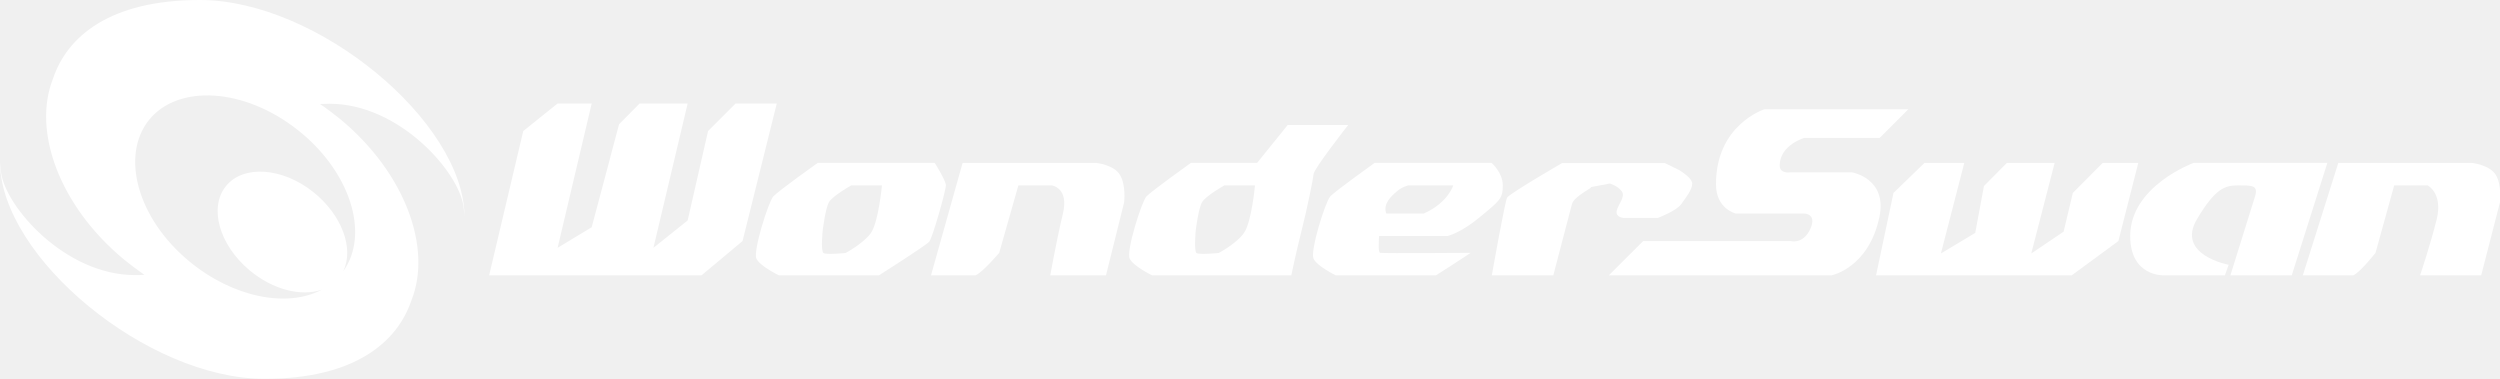
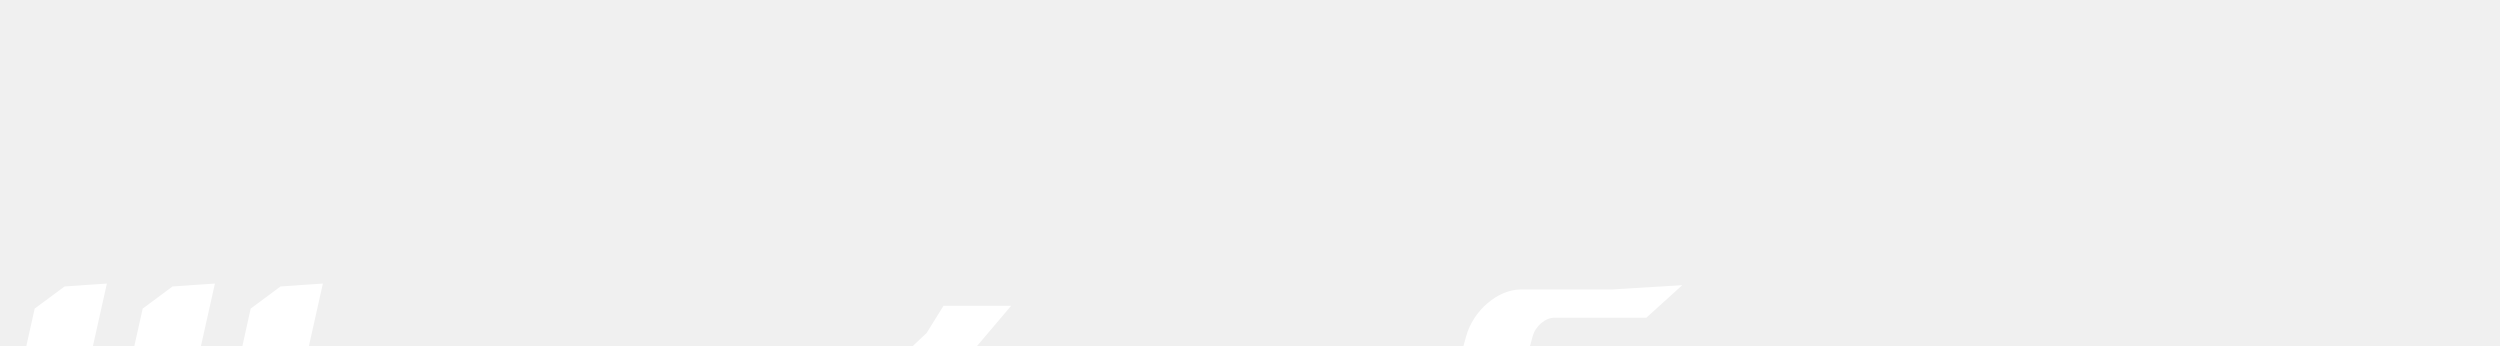
- <svg xmlns="http://www.w3.org/2000/svg" version="1.1">
-   <g transform="matrix(0.44, 0, 0, 0.44404, 0, 0)">
-     <polygon points="117.379 65.471 125.566 31.152 133.809 24.611 141.993 24.611 133.809 58.93 141.993 54.03 148.561 29.54 153.49 24.611 165.018 24.611 156.805 58.93 165.018 52.418 169.918 31.152 176.519 24.611 186.405 24.611 178.191 57.318 168.336 65.471" id="polygon9" style="fill-opacity: 1; fill: rgb(255, 255, 255);" />
-     <polygon points="450.199 65.471 454.38 45.877 461.816 38.738 471.372 38.738 465.761 60.275 474.002 55.375 476.091 44.235 481.591 38.738 493.058 38.738 487.442 60.275 495.211 55.078 497.42 45.877 504.586 38.738 513.13 38.738 508.351 57.318 497.15 65.471" id="polygon11" style="fill-opacity: 1; fill: rgb(255, 255, 255);" />
-     <path d="M 386.072 65.471 L 394.316 57.318 L 429.68 57.318 C 429.68 57.318 432.724 58.215 434.459 54.361 C 436.041 50.776 432.967 50.776 432.967 50.776 L 416.54 50.776 C 416.54 50.776 411.821 49.699 411.791 43.905 C 411.701 29.66 423.412 25.983 423.412 25.983 L 457.935 25.983 L 451.066 32.794 L 432.967 32.794 C 432.967 32.794 427.2 34.439 427.08 39.248 C 426.993 41.428 429.68 40.981 429.68 40.981 L 444.432 40.981 C 444.432 40.981 452.975 42.413 451.003 51.614 C 448.433 63.712 439.532 65.471 439.532 65.471 L 386.072 65.471 L 386.072 65.471 Z" id="path13" style="fill-opacity: 1; fill: rgb(255, 255, 255);" />
-     <path d="M 357.997 65.471 L 372.749 65.471 L 377.228 48.507 C 377.769 46.534 382.965 44.295 381.59 44.535 C 380.245 44.772 386.309 43.637 386.309 43.637 C 386.309 43.637 388.222 44.175 389.176 45.49 C 390.164 46.772 388.222 48.687 387.952 50.179 C 387.684 51.671 389.597 51.821 389.597 51.821 L 397.84 51.821 C 397.84 51.821 402.259 50.179 403.454 48.537 C 404.622 46.865 406.081 45.132 406.081 43.667 C 406.081 42.205 402.827 40.383 402.827 40.383 L 399.512 38.771 L 374.872 38.771 C 374.872 38.771 363.074 45.523 361.702 46.925 C 361.222 47.342 357.997 65.471 357.997 65.471 Z" id="path15" style="fill-opacity: 1; fill: rgb(255, 255, 255);" />
-     <path d="M 185.537 46.745 C 184.402 48.056 180.701 59.587 181.505 61.466 C 182.34 63.292 186.912 65.468 186.912 65.468 L 210.925 65.468 C 210.925 65.468 222.123 58.449 222.99 57.465 C 223.825 56.45 226.992 45.25 226.992 44.082 C 226.992 42.917 224.305 38.735 224.305 38.735 L 196.227 38.735 C 196.23 38.738 186.705 45.43 185.537 46.745 Z M 204.264 44.085 L 211.643 44.085 C 211.643 44.085 210.805 52.959 208.956 55.465 C 207.074 57.975 202.922 60.155 202.922 60.155 C 202.922 60.155 198.263 60.632 197.605 60.155 C 196.918 59.617 197.425 54.808 197.425 54.808 C 197.425 54.808 198.053 49.611 198.92 48.086 C 199.758 46.594 204.264 44.085 204.264 44.085 Z" id="path17" style="fill-opacity: 1; fill: rgb(255, 255, 255);" />
-     <path d="M 275.081 46.745 C 273.947 48.056 270.245 59.587 271.08 61.466 C 271.917 63.292 276.456 65.468 276.456 65.468 L 309.878 65.468 C 309.878 65.468 310.983 60.155 312.358 54.775 C 313.669 49.729 315.225 41.965 315.225 41.392 C 315.225 40.197 323.528 29.717 323.528 29.717 L 309.013 29.717 L 301.667 38.735 L 285.775 38.735 C 285.808 38.738 276.279 45.43 275.081 46.745 Z M 293.808 44.085 L 301.157 44.085 C 301.157 44.085 300.35 52.959 298.467 55.465 C 296.645 57.975 292.463 60.155 292.463 60.155 C 292.463 60.155 287.807 60.632 287.117 60.155 C 286.489 59.617 286.939 54.808 286.939 54.808 C 286.939 54.808 287.567 49.611 288.461 48.086 C 289.299 46.594 293.808 44.085 293.808 44.085 Z" id="path19" style="fill-opacity: 1; fill: rgb(255, 255, 255);" />
-     <path d="M 223.414 65.471 L 230.997 38.738 L 263.076 38.738 C 263.076 38.738 267.318 39.185 268.75 41.575 C 270.245 43.968 269.768 48.086 269.768 48.086 L 265.406 65.471 L 252.026 65.471 C 252.026 65.471 253.578 56.957 255.073 50.776 C 256.565 44.592 252.383 44.085 252.383 44.085 L 244.38 44.085 L 239.781 60.125 C 239.781 60.125 235.779 64.784 234.107 65.471 L 223.414 65.471 Z" id="path21" style="fill-opacity: 1; fill: rgb(255, 255, 255);" />
-     <path d="M 552.613 65.471 L 561.126 38.738 L 593.206 38.738 C 593.206 38.738 597.418 39.185 598.91 41.575 C 600.405 43.968 599.928 48.086 599.928 48.086 L 595.415 65.471 L 580.751 65.471 C 580.751 65.471 583.2 58.305 584.755 52.088 C 586.247 45.937 582.573 44.085 582.573 44.085 L 574.539 44.085 L 570.057 60.122 C 570.057 60.122 566.356 64.781 564.714 65.471 L 552.613 65.471 Z" id="path23" style="fill-opacity: 1; fill: rgb(255, 255, 255);" />
-     <path d="M 319.196 46.745 C 318.031 48.056 314.387 59.587 315.195 61.466 C 316.002 63.292 320.541 65.468 320.541 65.468 L 344.584 65.468 C 344.584 65.468 349.364 62.481 352.918 60.122 C 352.918 60.122 332.489 60.272 331.234 60.122 C 330.667 60.061 330.877 57.585 330.937 56.123 L 347.364 56.123 C 347.364 56.123 350.528 55.435 355.248 51.521 C 360.027 47.609 360.624 47.189 360.624 44.082 C 360.624 41.008 357.934 38.735 357.934 38.735 L 329.862 38.735 C 329.919 38.738 320.364 45.43 319.196 46.745 Z M 337.956 44.085 L 348.736 44.085 C 348.736 44.085 347.541 48.176 341.66 50.776 L 332.669 50.776 C 331.802 48.447 333.924 46.594 335.119 45.577 C 336.371 44.442 337.956 44.085 337.956 44.085 Z" id="path25" style="fill-opacity: 1; fill: rgb(255, 255, 255);" />
-     <path d="M 535.231 65.471 C 535.231 65.471 539.77 51.106 541.205 46.504 C 541.922 43.998 540.25 44.085 537.083 44.085 C 533.916 44.085 531.616 44.772 527.227 52.088 C 522.091 60.632 534.814 62.961 534.814 62.961 L 533.916 65.468 L 519.221 65.468 C 519.221 65.468 511.188 65.798 511.188 56.123 C 511.188 44.235 526.39 38.735 526.39 38.735 L 558.497 38.735 L 549.956 65.468 L 535.231 65.468 L 535.231 65.471 Z" id="path27" style="fill-opacity: 1; fill: rgb(255, 255, 255);" />
-     <path d="M 76.792 24.731 C 77.536 24.704 78.314 24.671 79.091 24.671 C 95.816 24.671 110.153 40.888 111.228 49.131 C 111.348 49.999 111.408 50.776 111.468 51.431 C 111.258 28.912 76.164 0 47.969 0 C 26.223 0 16.07 8.781 12.723 18.697 C 7.706 31.212 14.308 49.014 29.72 61.677 C 31.362 62.991 32.974 64.213 34.646 65.351 C 33.929 65.411 33.154 65.411 32.377 65.411 C 15.65 65.411 1.312 49.194 0.237 40.951 C 0.15 40.083 0.06 39.309 0 38.651 C 0.207 61.169 35.304 90.082 63.499 90.082 C 85.242 90.082 95.398 81.274 98.743 71.385 C 103.762 58.9 97.161 41.101 81.748 28.405 C 80.103 27.09 78.491 25.865 76.792 24.731 Z M 45.397 62.127 C 32.974 51.941 28.849 36.976 35.808 28.462 C 42.827 19.951 58.66 20.936 71.382 30.855 C 83.985 40.65 88.824 55.582 82.373 64.483 C 85.002 59.137 82.075 51.103 75.144 45.637 C 67.708 39.783 58.359 39.185 54.238 44.235 C 50.086 49.281 52.565 58.182 59.854 64.243 C 65.498 68.935 72.337 70.575 77.236 68.875 C 68.965 73.267 55.913 70.758 45.397 62.127 Z" id="path29" style="fill-opacity: 1; fill: rgb(255, 255, 255);" />
-   </g>
+ <svg xmlns="http://www.w3.org/2000/svg" version="1.1" id="svg152" style="fill:none">
+   <defs id="defs156" />
+   <path d="m 178.116,110.813 c -0.302,0.414 -0.638,0.806 -0.895,1.243 -1.656,2.787 -3.28,5.597 -4.937,8.385 -0.224,0.381 -0.493,0.784 -0.84,1.041 -1.914,1.355 -3.851,2.664 -5.798,3.974 -0.235,0.157 -0.549,0.291 -0.828,0.291 -5.53,0.011 -11.049,0.011 -16.881,0.011 0.895,-0.851 1.612,-1.522 2.385,-2.261 3.179,0 6.403,-0.067 9.615,0.022 2.485,0.067 4.142,-1.321 5.485,-3.034 1.646,-2.105 2.978,-4.455 4.489,-6.661 1.478,-2.16 3.369,-3.716 6.168,-3.772 0.683,-0.011 1.355,-0.09 2.037,-0.146 0,0.302 0,0.605 0,0.907 z" id="path124" style="fill:#ffffff;stroke-width:0.839" />
+   <path d="m 72.988,125.68 c -2.474,0 -4.892,0 -7.579,0 2.06,-2.586 4.041,-5.06 6.123,-7.679 -3.448,0 -6.717,0 -10.164,0 -2.172,2.306 -5.116,1.836 -8.25,1.758 2.855,-3.392 5.575,-6.605 8.06,-9.56 6.258,0 12.247,0 18.482,0 -0.515,1.679 -0.918,2.989 -1.355,4.399 1.075,0 2.049,0 3.347,0 -2.978,3.828 -5.821,7.455 -8.664,11.082 z m -6.829,-13.142 c -0.873,0.974 -1.702,1.914 -2.664,3 3.369,0 6.47,0 9.862,0 0.067,-0.649 0.381,-1.433 0.123,-1.925 -0.269,-0.515 -1.075,-0.985 -1.679,-1.03 -1.836,-0.123 -3.694,-0.045 -5.642,-0.045 z" id="path126" style="fill:#ffffff;stroke-width:0.839" />
+   <path d="m 126.745,125.747 c 1.063,-0.884 1.859,-1.556 2.597,-2.183 0.157,-0.034 0.235,-0.078 0.302,-0.067 2.15,0.358 3.638,-0.616 4.993,-2.183 1.78,-2.049 3.784,-3.918 5.597,-5.933 0.358,-0.403 0.639,-1.243 0.448,-1.668 -0.224,-0.504 -0.974,-1.063 -1.511,-1.086 -3.627,-0.089 -7.265,-0.045 -11.026,-0.045 0.179,1.119 0.347,2.138 0.526,3.302 -0.336,0.627 -0.728,1.355 -1.142,2.116 -1.478,0 -2.944,0 -4.489,0 -0.38,-2.664 -0.761,-5.306 -1.153,-8.094 0.381,0 0.706,0 1.019,0 7.12,0.101 14.239,0.179 21.37,0.302 0.817,0.011 1.691,0.09 2.452,0.369 2.317,0.851 2.832,3.437 1.086,5.138 -2.754,2.698 -5.53,5.373 -8.273,8.093 -1.343,1.332 -2.899,1.981 -4.791,1.948 -2.553,-0.034 -5.105,-0.011 -8.004,-0.011 z" id="path128" style="fill:#ffffff;stroke-width:0.839" />
+   <path d="m 5.596,112.593 c 0.358,1.97 1.03,3.873 -0.772,5.418 -1.332,0 -2.765,0 -4.299,0 -0.381,-2.675 -0.75,-5.317 -1.142,-8.049 0.336,-0.022 0.616,-0.056 0.907,-0.056 7.198,0.09 14.396,0.179 21.594,0.302 0.784,0.011 1.612,0.101 2.328,0.369 2.317,0.862 2.832,3.425 1.075,5.138 -2.754,2.698 -5.53,5.373 -8.273,8.093 -1.343,1.332 -2.899,1.97 -4.791,1.948 -2.552,-0.034 -5.116,-0.011 -8.004,-0.011 1.052,-0.884 1.847,-1.556 2.597,-2.183 0.146,-0.034 0.224,-0.067 0.291,-0.056 2.149,0.358 3.638,-0.605 5.004,-2.183 1.78,-2.049 3.772,-3.918 5.597,-5.933 0.358,-0.403 0.649,-1.231 0.459,-1.657 -0.213,-0.504 -0.963,-1.086 -1.5,-1.097 -3.616,-0.101 -7.254,-0.045 -11.071,-0.045 z" id="path130" style="fill:#ffffff;stroke-width:0.839" />
+   <path d="m 111.777,118.795 c 3.033,2.306 5.899,4.489 9.022,6.862 -2.742,0 -5.161,0 -7.735,0 -1.836,-1.41 -3.817,-2.922 -5.832,-4.467 -2.564,1.355 -5.083,2.72 -7.646,4.019 -0.582,0.291 -1.276,0.47 -1.926,0.493 -2.082,0.056 -4.164,0.022 -6.358,-0.202 6.963,-3.537 13.937,-7.086 20.877,-10.612 0.392,-1.545 -0.235,-2.34 -1.937,-2.362 -3.604,-0.034 -7.198,-0.022 -10.802,-0.034 -0.448,0 -0.896,0 -1.523,0 0.291,-0.907 0.538,-1.679 0.806,-2.519 0.828,0.034 1.612,0.101 2.396,0.101 4.925,0.034 9.85,0.045 14.787,0.101 0.817,0.011 1.668,0.157 2.441,0.414 0.962,0.325 1.6,1.075 1.6,2.127 0.012,1.052 -0.336,1.97 -1.399,2.507 -2.239,1.131 -4.422,2.328 -6.773,3.571 z" id="path132" style="fill:#ffffff;stroke-width:0.839" />
+   <path d="m 55.222,109.862 c -0.258,0.493 -0.414,0.828 -0.605,1.142 -1.791,3.056 -3.56,6.134 -5.407,9.168 -0.414,0.683 -1.019,1.299 -1.668,1.769 -1.802,1.31 -3.537,3 -5.575,3.627 -2.049,0.627 -4.433,0.168 -6.661,0.179 -3.067,0.011 -6.146,0 -9.213,0 -0.358,0 -0.728,0 -1.41,0 0.963,-0.884 1.69,-1.556 2.451,-2.261 3.224,0 6.448,-0.067 9.661,0.022 2.407,0.067 4.03,-1.287 5.329,-2.91 1.713,-2.149 3.045,-4.59 4.623,-6.851 1.466,-2.105 3.336,-3.661 6.101,-3.705 0.728,-0.011 1.466,-0.101 2.373,-0.179 z" id="path134" style="fill:#ffffff;stroke-width:0.839" />
+   <path d="m 93.216,120.552 c -4.03,0 -7.948,0 -12.068,0 0.728,-1.31 1.377,-2.474 2.037,-3.638 3.996,0 7.926,0 12.045,0 -0.694,1.265 -1.343,2.429 -2.015,3.638 z" id="path136" style="fill:#ffffff;stroke-width:0.839" />
+   <path d="m 40.278,113.265 c -3.907,0 -7.679,0 -11.687,0 0.884,-1.131 1.657,-2.127 2.429,-3.112 3.851,0 7.635,0 11.676,0 -0.873,1.131 -1.634,2.116 -2.418,3.112 z" id="path138" style="fill:#ffffff;stroke-width:0.839" />
+   <path d="m 163.496,113.265 c -3.896,0 -7.68,0 -11.687,0 0.884,-1.131 1.668,-2.127 2.429,-3.101 3.84,0 7.635,0 11.676,0 -0.873,1.119 -1.646,2.105 -2.418,3.101 z" id="path140" style="fill:#ffffff;stroke-width:0.839" />
+   <path d="m 84.171,109.571 c 0.772,0 1.411,0 2.216,0 -0.448,1.422 -0.874,2.754 -1.31,4.131 -0.717,0 -1.388,0 -2.205,0 0.436,-1.388 0.862,-2.72 1.299,-4.131 z" id="path142" style="fill:#ffffff;stroke-width:0.839" />
+   <path d="m 79.683,113.69 c 0.448,-1.41 0.873,-2.754 1.299,-4.086 0.761,0 1.41,0 2.205,0 -0.448,1.41 -0.862,2.72 -1.287,4.086 -0.705,0 -1.399,0 -2.217,0 z" id="path144" style="fill:#ffffff;stroke-width:0.839" />
+   <path d="m 193.03,71.952 9.165,-10.809 h -13.525 l -3.374,5.433 -4.732,4.46 h -14.383 l -11.952,7.363 -3.289,12.281 c -0.729,2.703 1.658,4.889 5.318,4.889 h 23.29 l 9.922,0.243 5.247,-19.859 c 0.444,-1.629 -0.255,-3.088 -1.687,-3.988 z m -15.812,19.829 -5.019,0.121 h -6.619 c -0.9,0 -1.501,-0.572 -1.33,-1.216 l 3.231,-12.282 5.976,-3.676 h 6.691 c 0.886,0 1.501,0.515 1.315,1.216 l -4.246,15.84 z m 246.324,3.761 -8.192,-0.043 5.576,-20.802 h -4.99 c -4.546,0 -9.078,2.76 -9.965,6.119 l -1.33,4.89 c -0.842,3.404 2.145,6.162 6.691,6.162 h 3.904 l -4.875,3.676 h -8.278 c -7.335,0 -12.196,-4.418 -10.752,-9.837 l 1.373,-4.889 c 1.515,-5.404 8.621,-9.793 15.941,-9.793 h 13.268 l 13.439,-0.499 -6.634,24.819 -5.176,0.203 z m -94.331,-32.013 h -18.372 c -1.816,0 -3.803,1.645 -4.361,3.732 l -0.529,1.929 c -0.528,2.087 0.472,3.732 2.317,3.732 h 14.998 c 4.561,0 7.206,4.218 5.761,9.465 l -1.043,3.716 c -1.43,5.233 -6.391,9.45 -10.951,9.45 h -50.654 l 6.548,-5.647 h 37.372 c 1.83,0 3.76,-1.731 4.332,-3.801 l 0.515,-1.872 c 0.571,-2.087 -0.472,-3.789 -2.303,-3.789 h -15.011 c -4.561,0 -7.062,-4.218 -5.704,-9.379 l 1.043,-3.801 c 1.416,-5.161 6.319,-9.379 10.952,-9.379 h 18.2 l 14.069,-0.859 -7.177,6.505 z m -83.006,32.011 h -8.321 l 4.589,-17.142 11.952,-7.377 h 19.943 c 5.49,0 9.021,3.303 7.935,7.377 l -0.032,0.086 -5.905,3.676 h -8.335 l 1.015,-3.773 c 0.601,-2.071 -1.286,-3.704 -4.003,-3.704 h -3.345 l -5.976,3.704 -4.475,16.943 -5.047,0.203 z m -106.215,0.003 h -8.335 l 4.589,-17.142 c 0.558,-2.071 -1.272,-3.704 -3.988,-3.704 h -8.335 l -3.946,14.968 -6.562,5.876 h -8.336 l 6.72,-25.078 13.053,0.56 h 16.713 c 5.49,0 9.036,3.303 7.935,7.377 l -4.46,16.943 -5.047,0.203 z m 328.345,0.003 h -8.35 l 4.604,-17.142 c 0.557,-2.071 -1.273,-3.704 -3.989,-3.704 h -8.349 l -3.931,14.968 -6.577,5.876 h -8.321 l 6.705,-25.078 13.068,0.56 h 16.713 c 5.505,0 9.036,3.303 7.949,7.377 l -4.474,16.943 -5.047,0.203 z m -259.464,-4.89 1.173,-4.461 h 16.599 l 11.952,-7.363 0.715,-2.918 c 0.729,-2.703 -1.658,-4.889 -5.318,-4.889 h -23.233 l -11.952,7.377 -1.129,4.218 c -0.043,0.121 -0.054,0.243 -0.086,0.365 l -2.044,7.663 c -0.729,2.687 1.658,4.889 5.318,4.889 h 22.59 l 5.976,-3.676 h -19.244 c -0.886,0 -1.501,-0.56 -1.315,-1.216 z m 3.203,-12.253 5.976,-3.704 h 8.821 c 0.872,0 1.501,0.515 1.315,1.216 l -0.801,2.918 -5.962,3.676 h -10.451 l 1.101,-4.103 z M 90.49,95.545 H 67.187 c -3.66,0 -6.033,-2.201 -5.319,-4.89 l 3.288,-12.253 11.952,-7.377 h 23.232 c 3.66,0 6.033,2.189 5.318,4.89 l -3.231,12.266 z m -1.372,-7.363 3.273,-12.266 c 0.199,-0.701 -0.415,-1.216 -1.315,-1.216 h -6.691 l -5.962,3.704 -3.231,12.253 c -0.171,0.656 0.429,1.216 1.316,1.216 h 6.619 l 5.991,-3.688 z m 286.041,7.364 h -44.921 l 5.604,-20.974 5.776,-3.558 8.178,-0.543 -5.747,21.516 h 3.159 l 5.776,-3.546 3.717,-13.868 5.761,-3.558 8.192,-0.542 -4.818,17.971 -2.302,3.546 h 4.518 l 5.818,-3.546 3.66,-13.867 5.776,-3.558 8.192,-0.544 -4.832,17.972 -11.509,7.106 z m -329.254,0.005 H -0.616 l 7.549,-33.841 5.99,-4.432 8.449,-0.572 -7.692,34.427 h 3.288 l 5.976,-4.432 5.59,-24.991 5.976,-4.432 8.464,-0.571 -6.705,29.995 -2.373,4.432 h 4.675 l 6.033,-4.432 5.519,-24.991 5.976,-4.432 8.464,-0.572 -6.705,29.995 -11.952,8.85" id="path146" style="fill:#ffffff;stroke-width:0.839" />
+   <path d="m 481.039,86.076 h 7.639 v 1.44 h -3 v 8.317 h -1.63 v -8.317 h -3.009 z" id="path148" style="fill:#ffffff;stroke-width:0.839" />
+   <path d="m 489.846,86.076 h 2.344 l 2.35,7.807 2.39,-7.807 h 2.362 v 9.757 h -1.55 v -8.063 l -2.426,8.063 h -1.593 l -2.383,-8.063 v 8.063 h -1.494 z" id="path150" style="fill:#ffffff;stroke-width:0.839" />
</svg>
